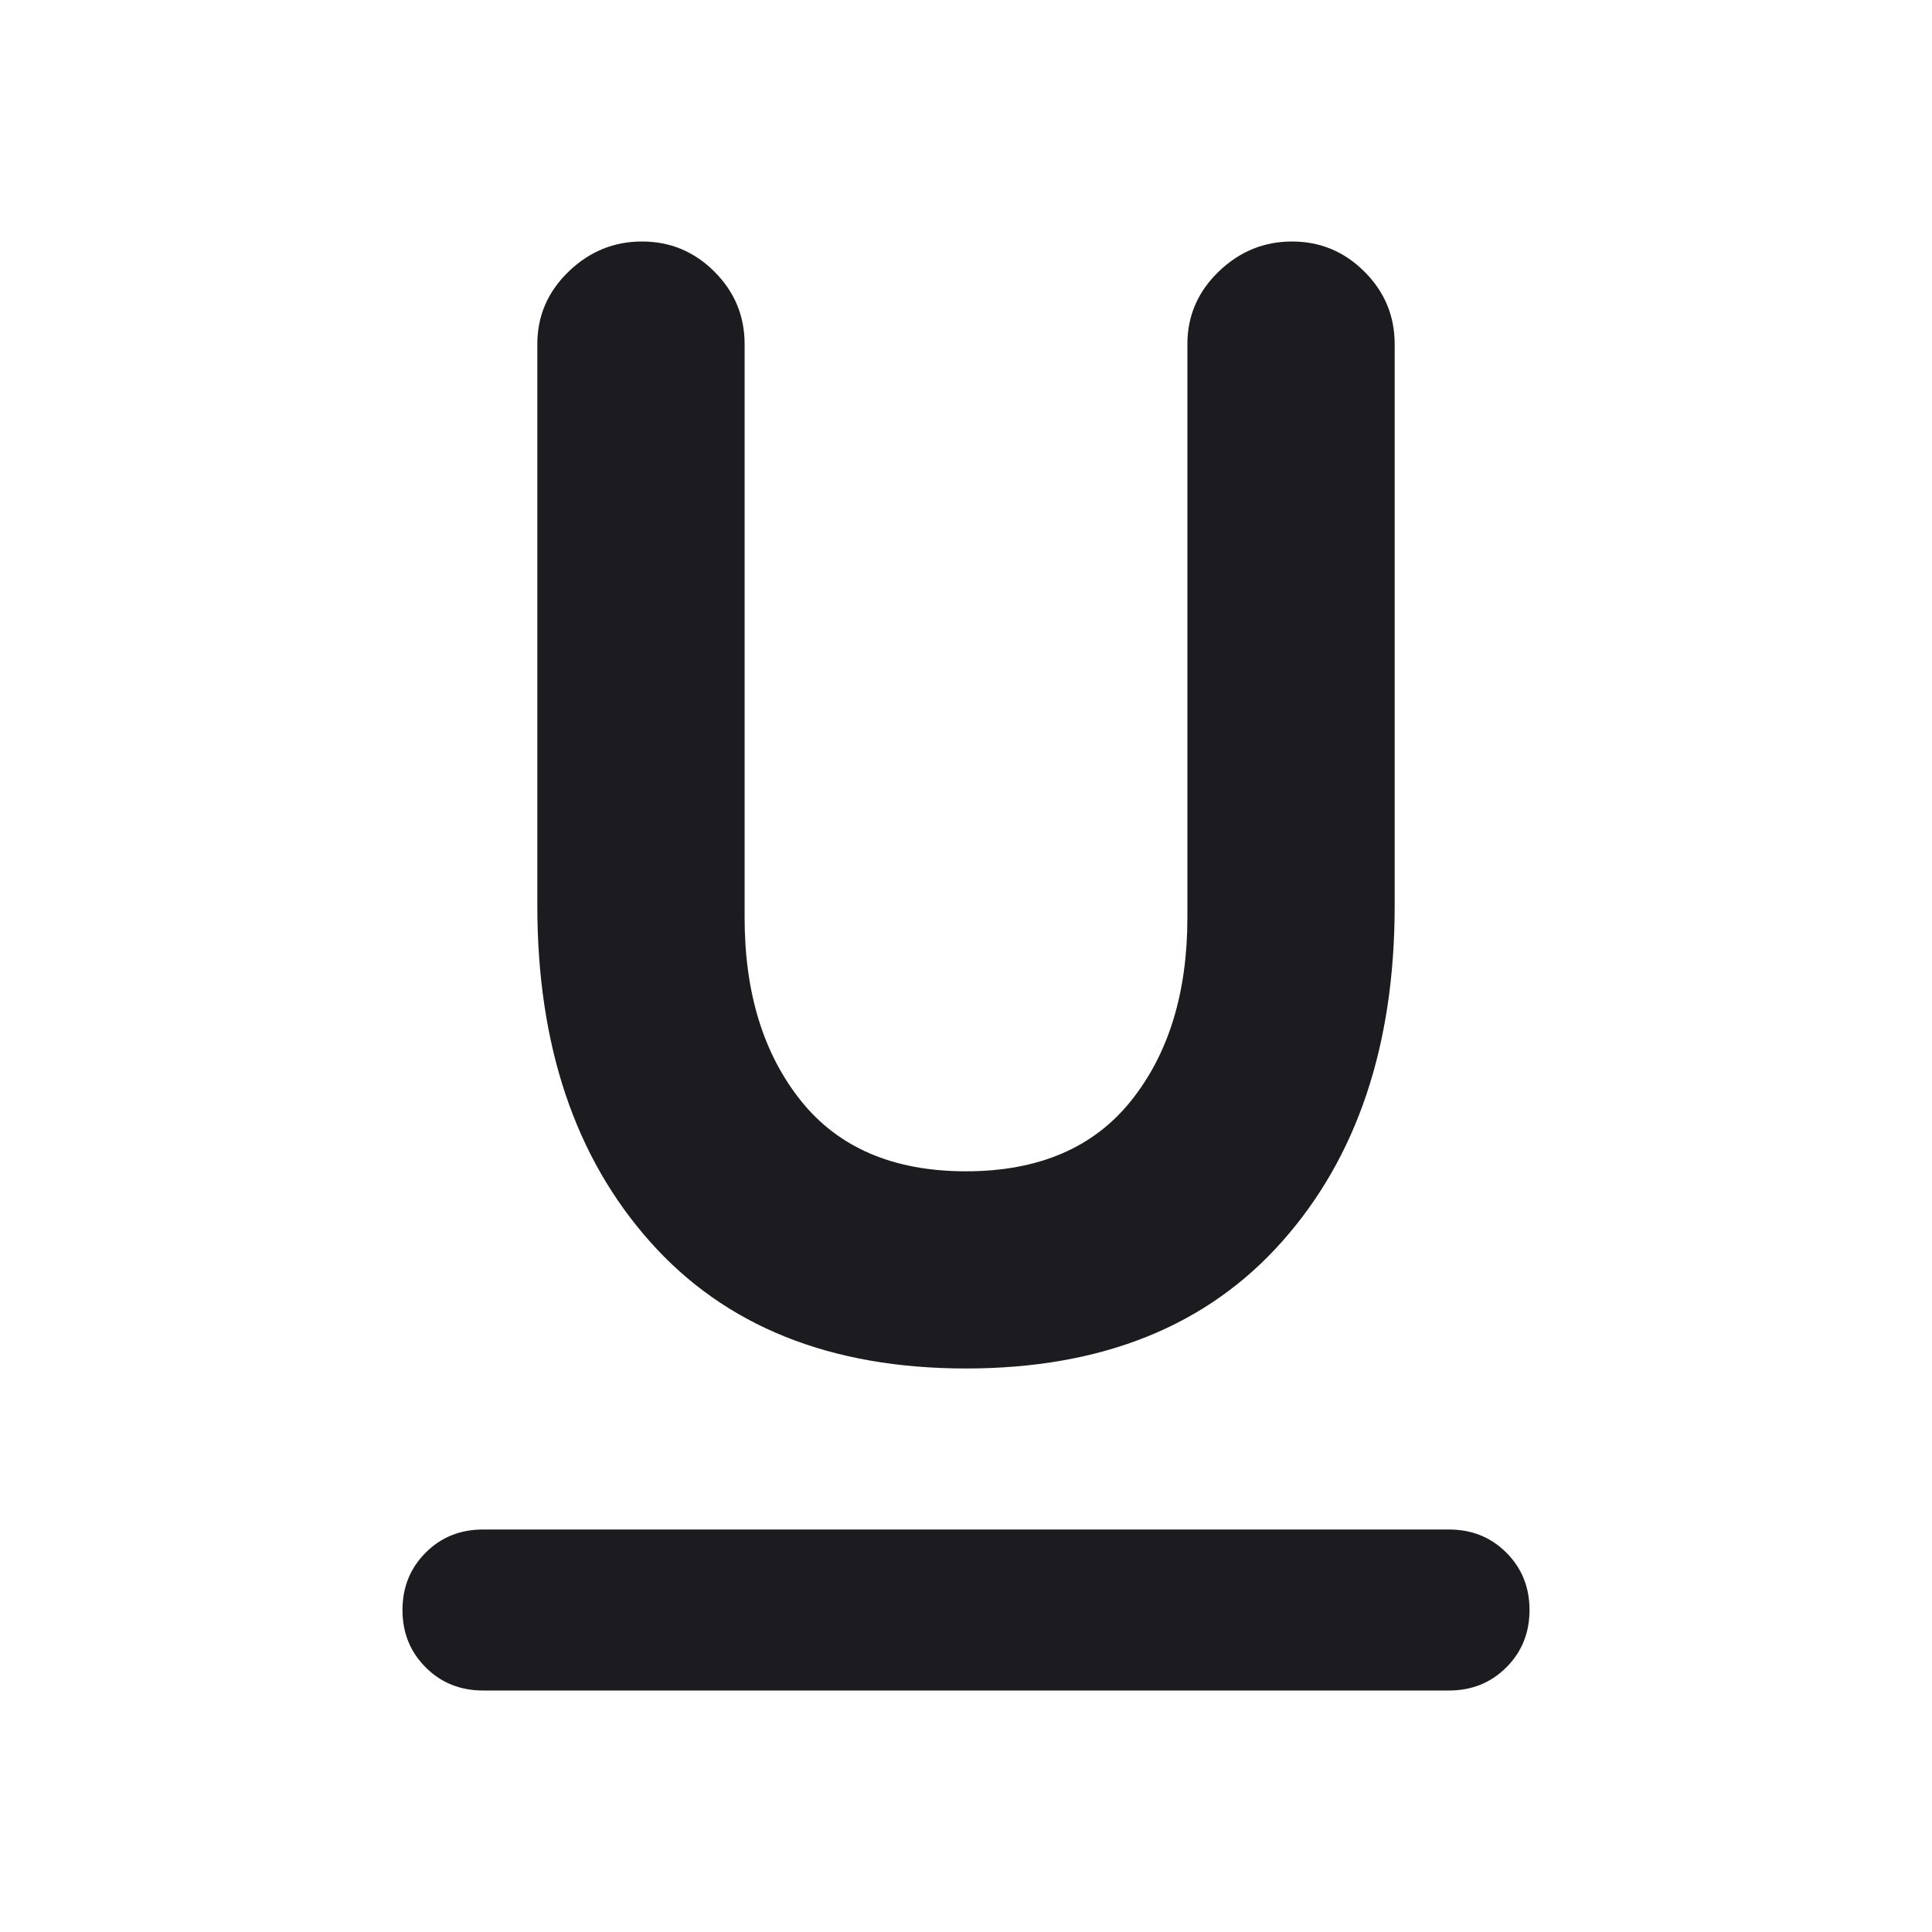
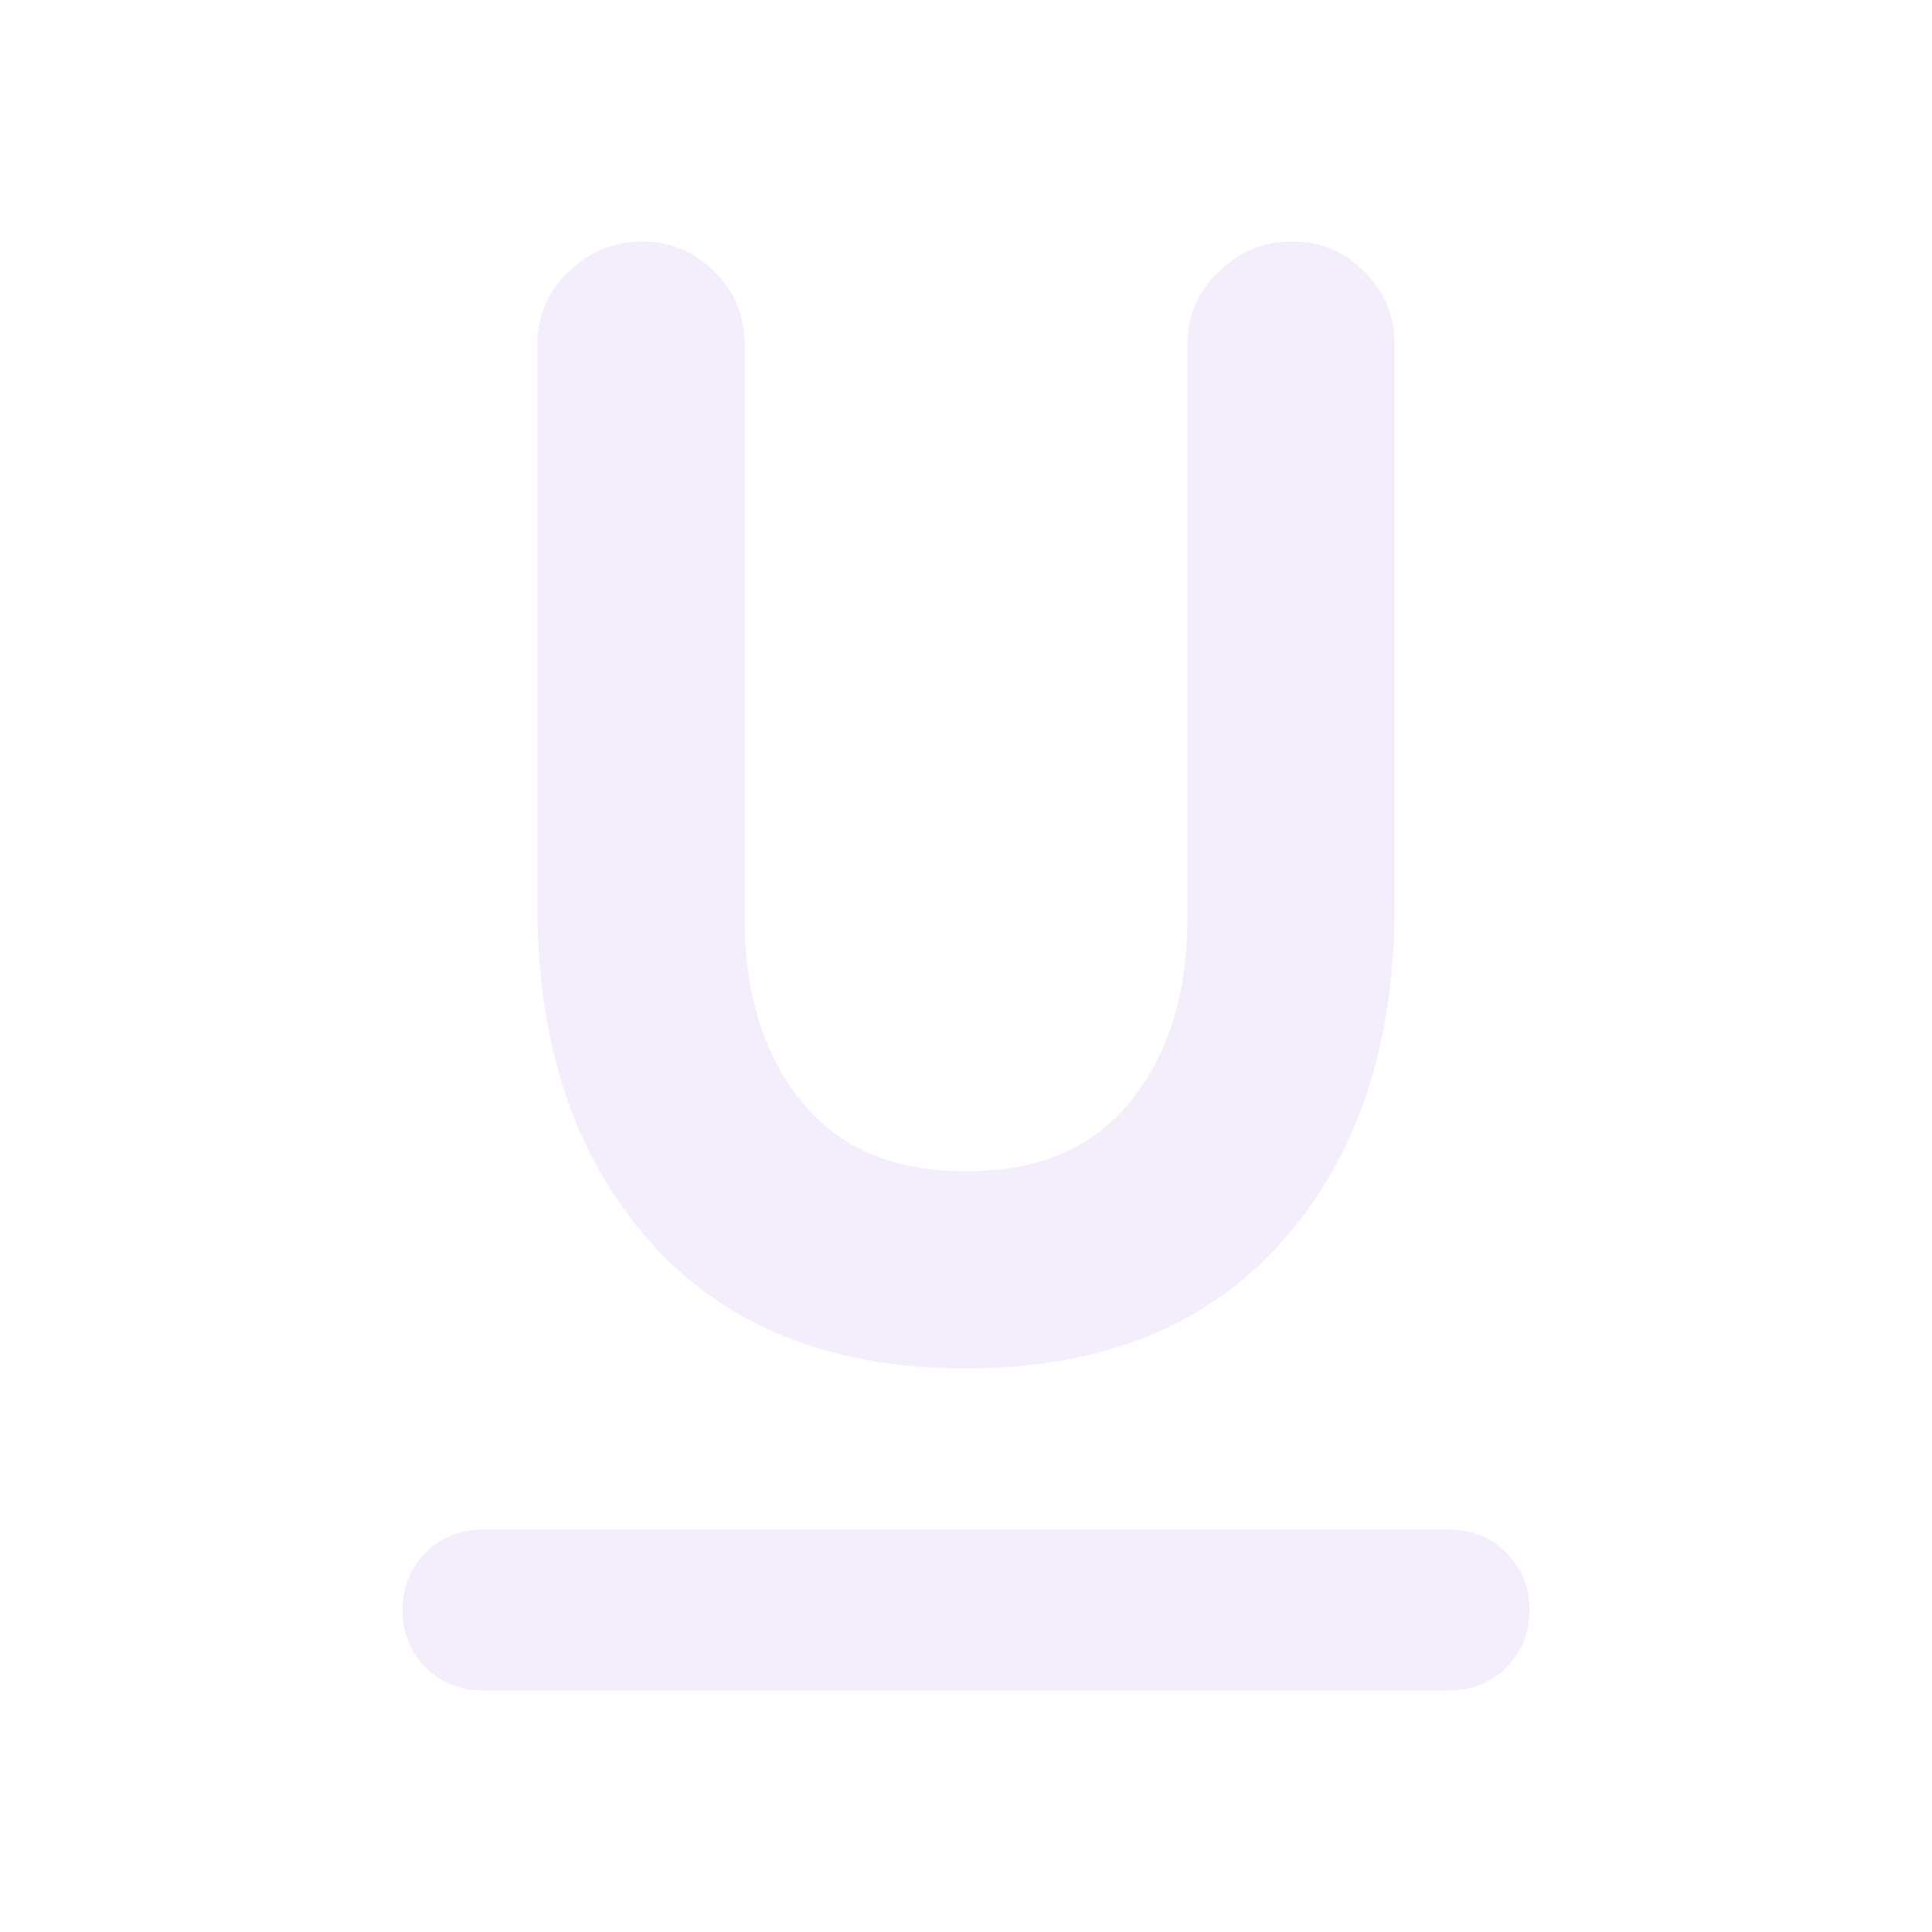
<svg xmlns="http://www.w3.org/2000/svg" width="34" height="34" viewBox="0 0 34 34" fill="none">
  <mask id="mask0_7_378" style="mask-type:alpha" maskUnits="userSpaceOnUse" x="0" y="0" width="34" height="34">
-     <rect width="34" height="34" fill="#D9D9D9" />
+     <rect width="34" height="34" fill="#F4EEFC" />
  </mask>
  <g mask="url(#mask0_7_378)">
-     <path d="M8.5 29.75C8.099 29.75 7.762 29.614 7.491 29.343C7.219 29.071 7.083 28.735 7.083 28.333C7.083 27.932 7.219 27.596 7.491 27.324C7.762 27.052 8.099 26.917 8.5 26.917H25.5C25.901 26.917 26.238 27.052 26.509 27.324C26.781 27.596 26.917 27.932 26.917 28.333C26.917 28.735 26.781 29.071 26.509 29.343C26.238 29.614 25.901 29.75 25.5 29.75H8.5ZM17 24.083C14.615 24.083 12.762 23.34 11.44 21.852C10.117 20.365 9.456 18.393 9.456 15.938V6.056C9.456 5.56 9.639 5.135 10.005 4.781C10.371 4.427 10.802 4.25 11.298 4.25C11.794 4.25 12.219 4.427 12.573 4.781C12.927 5.135 13.104 5.56 13.104 6.056V16.15C13.104 17.472 13.435 18.547 14.096 19.373C14.757 20.199 15.725 20.613 17 20.613C18.275 20.613 19.243 20.199 19.904 19.373C20.565 18.547 20.896 17.472 20.896 16.15V6.056C20.896 5.56 21.079 5.135 21.445 4.781C21.811 4.427 22.242 4.25 22.737 4.25C23.233 4.25 23.658 4.427 24.012 4.781C24.367 5.135 24.544 5.56 24.544 6.056V15.938C24.544 18.393 23.883 20.365 22.56 21.852C21.238 23.34 19.385 24.083 17 24.083Z" fill="#1C1B1F" />
+     <path d="M8.5 29.75C8.099 29.75 7.762 29.614 7.491 29.343C7.219 29.071 7.083 28.735 7.083 28.333C7.083 27.932 7.219 27.596 7.491 27.324C7.762 27.052 8.099 26.917 8.5 26.917H25.5C25.901 26.917 26.238 27.052 26.509 27.324C26.781 27.596 26.917 27.932 26.917 28.333C26.917 28.735 26.781 29.071 26.509 29.343C26.238 29.614 25.901 29.75 25.5 29.75H8.5ZM17 24.083C14.615 24.083 12.762 23.34 11.44 21.852C10.117 20.365 9.456 18.393 9.456 15.938V6.056C9.456 5.56 9.639 5.135 10.005 4.781C10.371 4.427 10.802 4.25 11.298 4.25C11.794 4.25 12.219 4.427 12.573 4.781C12.927 5.135 13.104 5.56 13.104 6.056V16.15C13.104 17.472 13.435 18.547 14.096 19.373C14.757 20.199 15.725 20.613 17 20.613C18.275 20.613 19.243 20.199 19.904 19.373C20.565 18.547 20.896 17.472 20.896 16.15V6.056C20.896 5.56 21.079 5.135 21.445 4.781C21.811 4.427 22.242 4.25 22.737 4.25C23.233 4.25 23.658 4.427 24.012 4.781C24.367 5.135 24.544 5.56 24.544 6.056V15.938C24.544 18.393 23.883 20.365 22.56 21.852C21.238 23.34 19.385 24.083 17 24.083Z" fill="#F4EEFC" />
  </g>
</svg>
